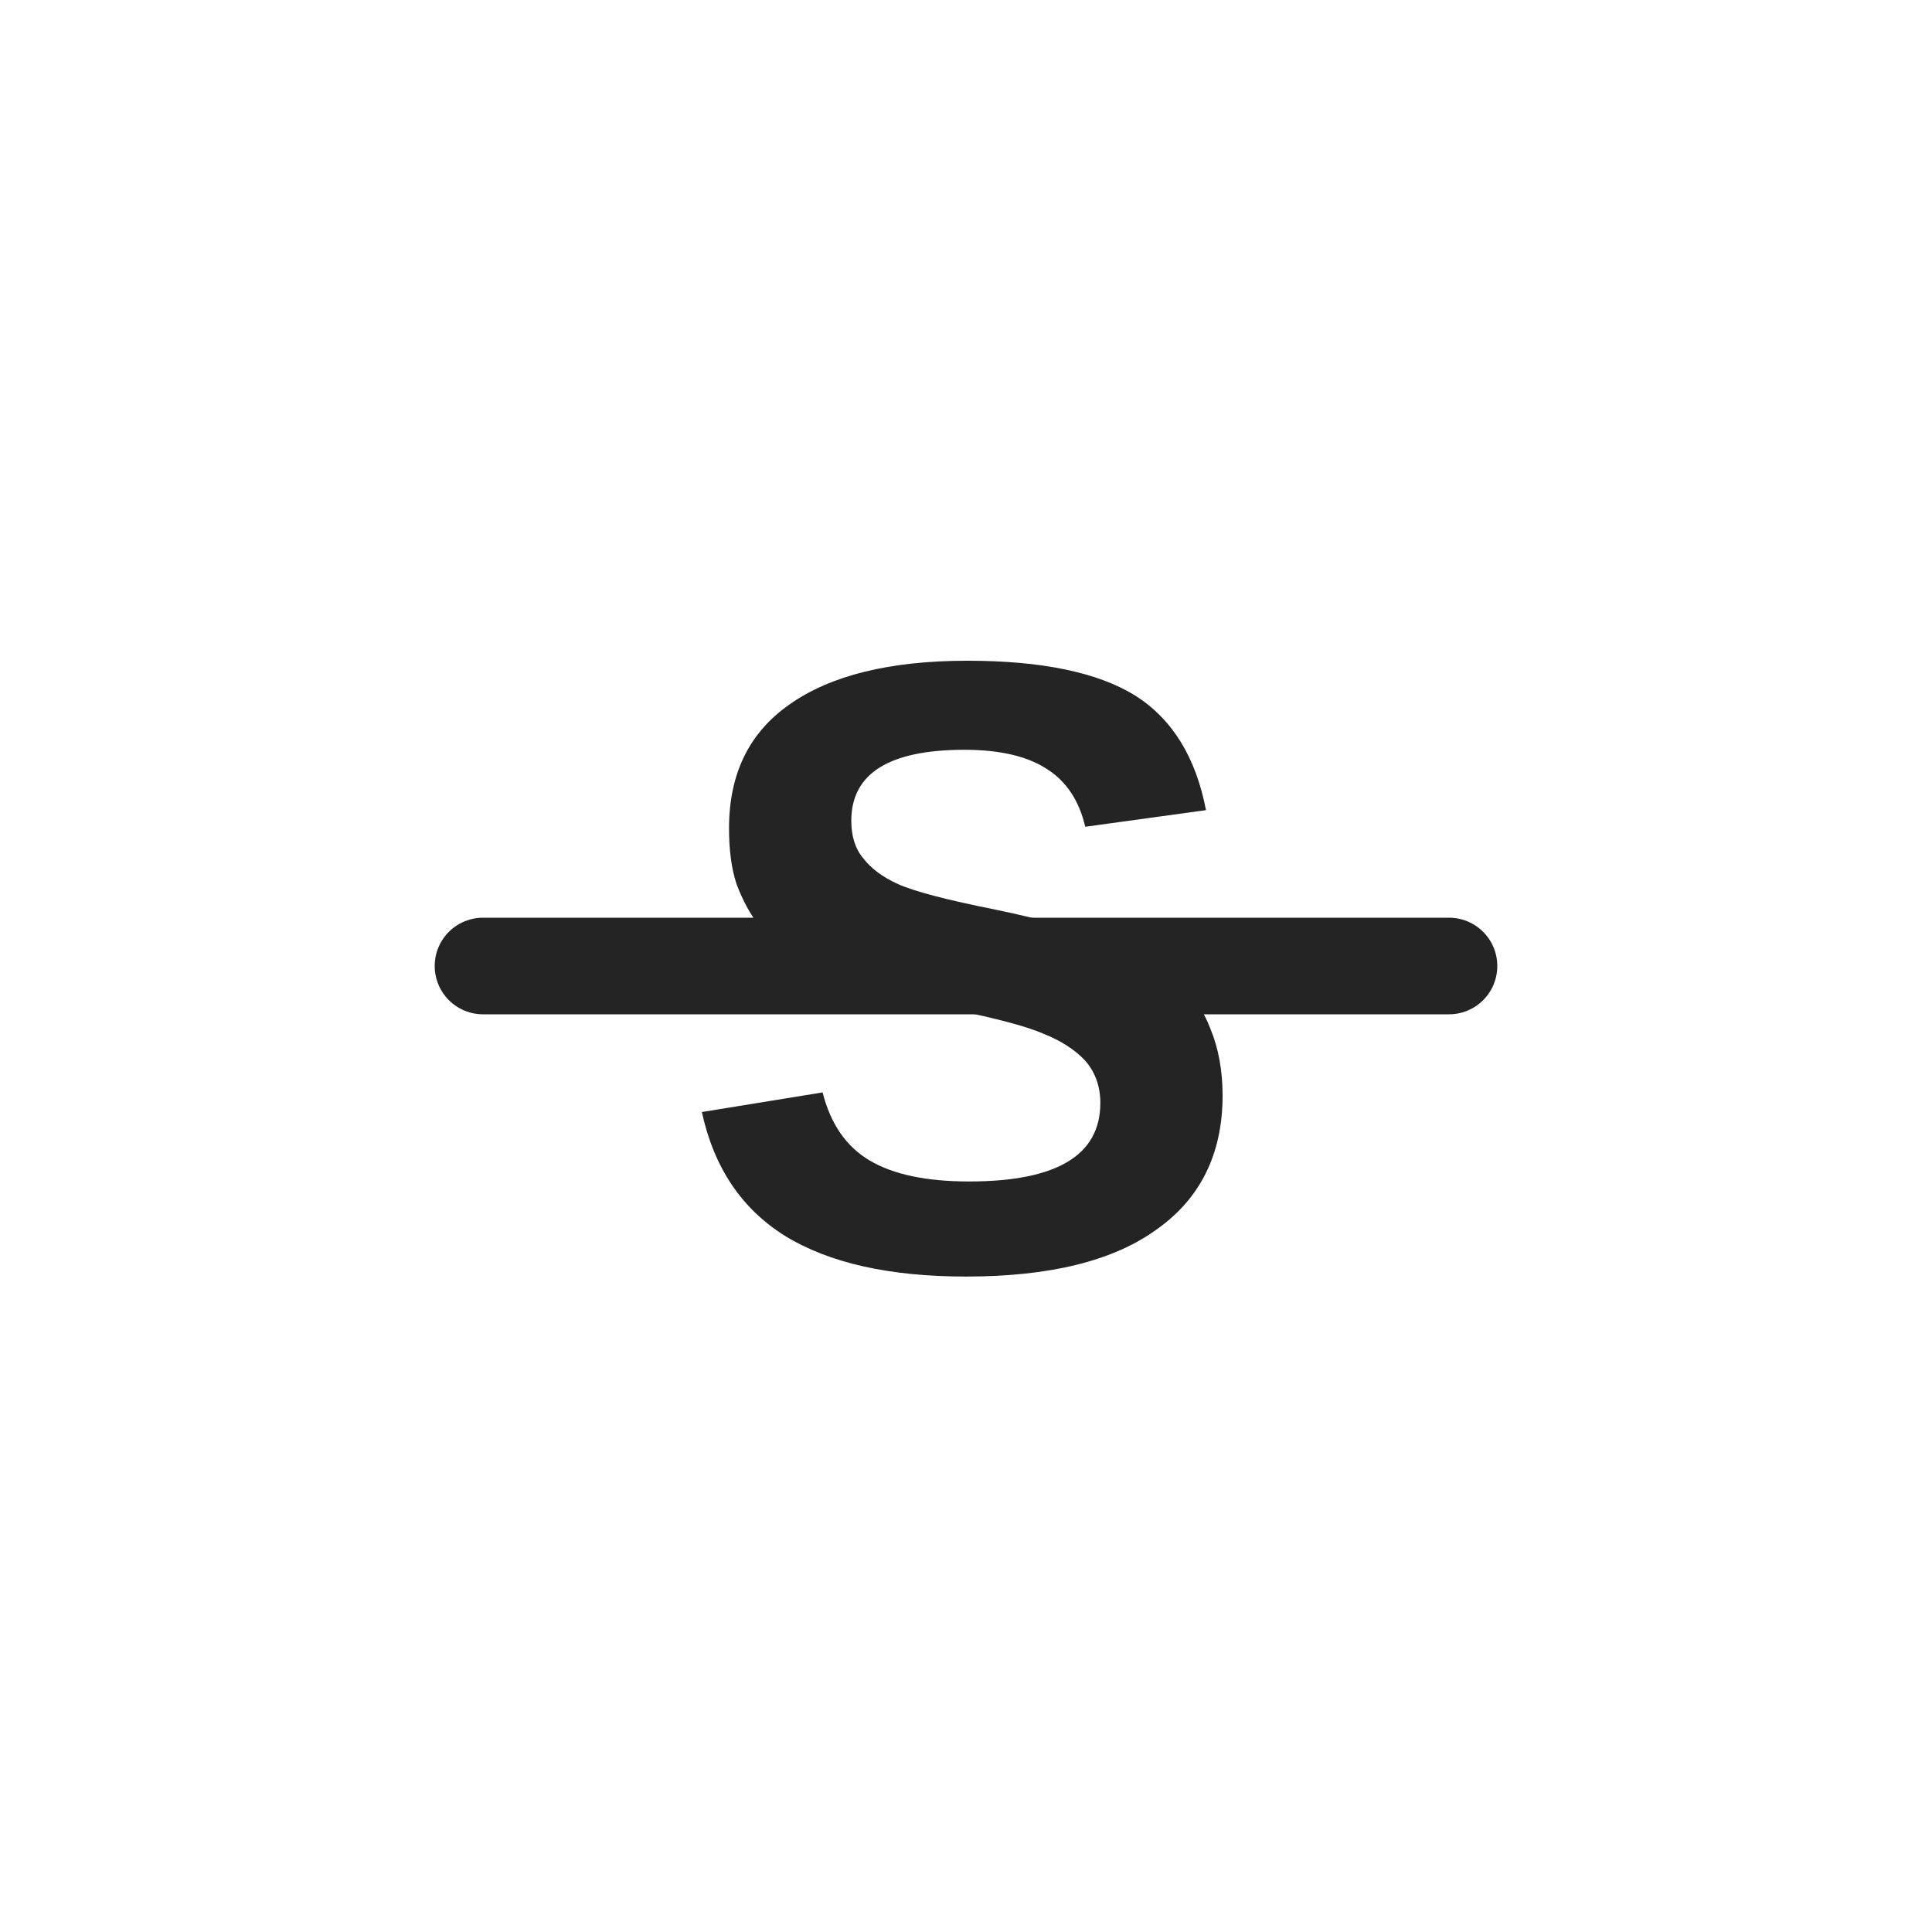
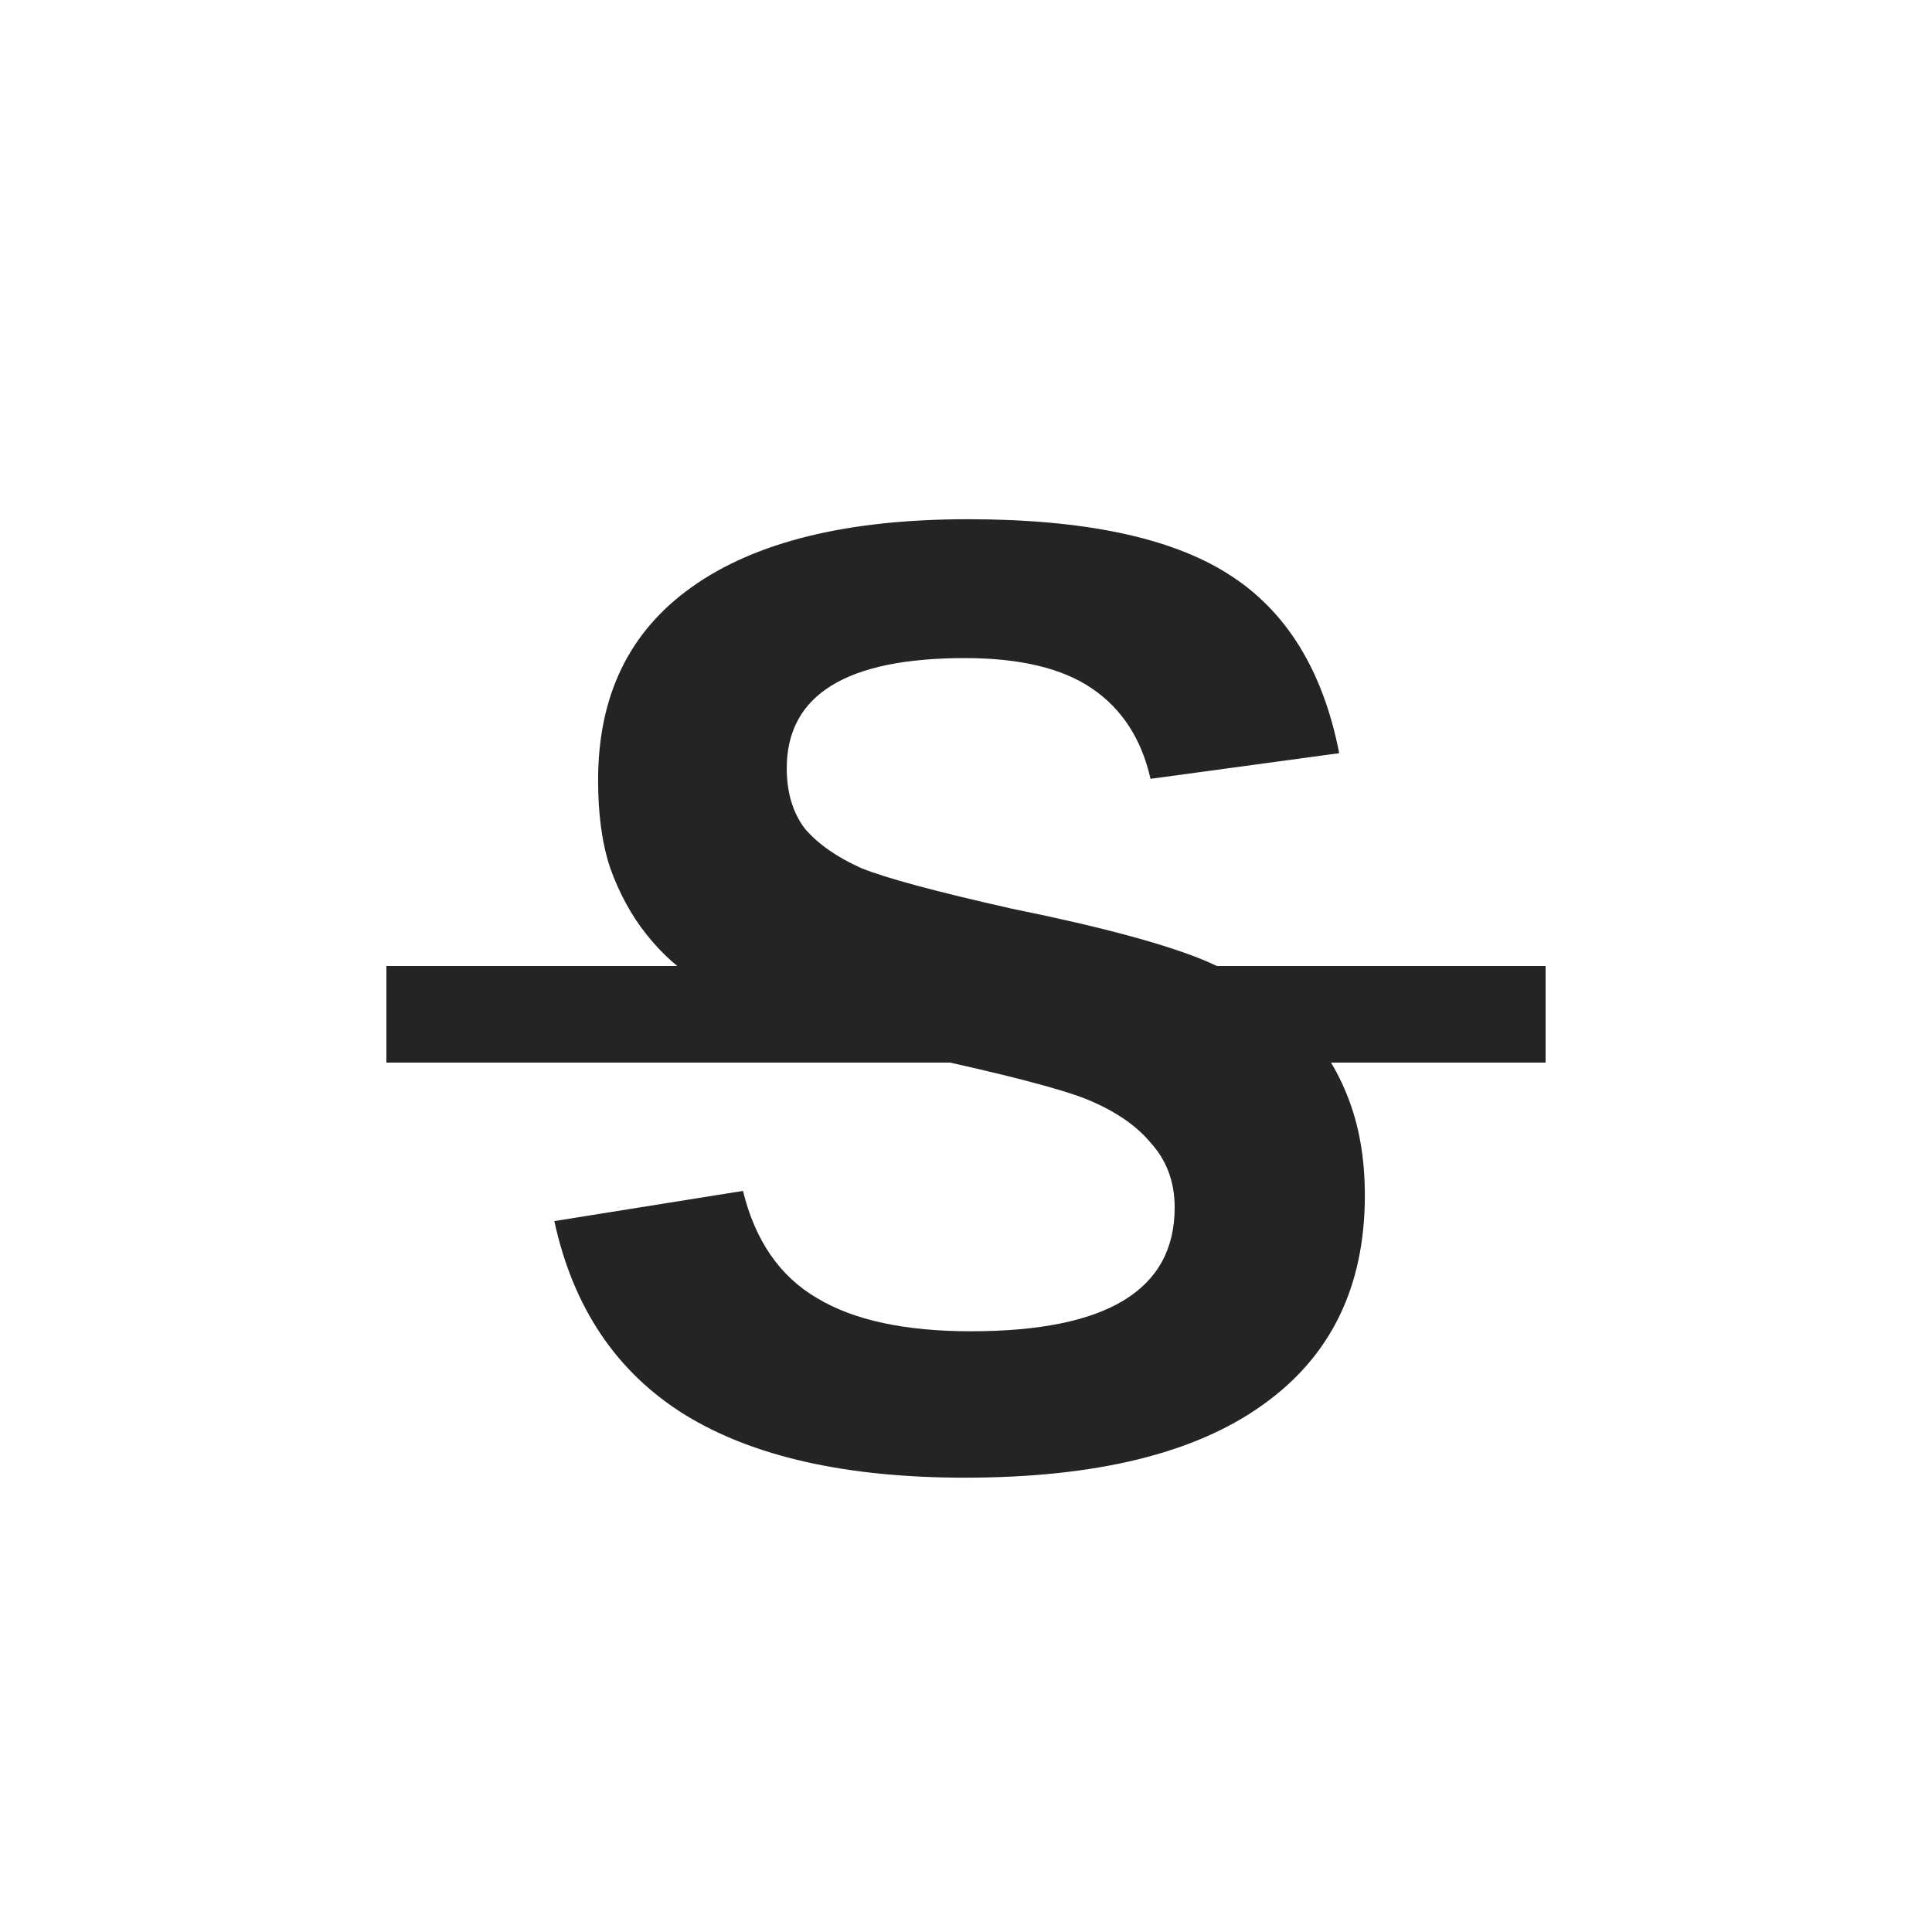
- <svg xmlns="http://www.w3.org/2000/svg" width="20" height="20" viewBox="0 0 20 20">
-   <text x="10" y="10" font-size="9" fill="#242424" font-family="Segoe UI,Arial,sans-serif" font-weight="700" text-anchor="middle" dominant-baseline="central">S</text>
-   <path d="M5 10 L15 10" stroke-width="1" fill="none" stroke="#242424" stroke-linecap="round" stroke-linejoin="round" />
+ <svg xmlns="http://www.w3.org/2000/svg" width="20" height="20" viewBox="0 0 20 20" role="img" aria-label="Strikethrough">
+   <rect width="20" height="20" fill="none" />
+   <text x="10" y="10.3" font-size="14" fill="#242424" font-family="Segoe UI,Arial,sans-serif" font-weight="600" text-anchor="middle" dominant-baseline="central">S</text>
+   <path d="M4.5 10.5H15.5" stroke-width="1" fill="none" stroke="#242424" stroke-linecap="square" />
</svg>
